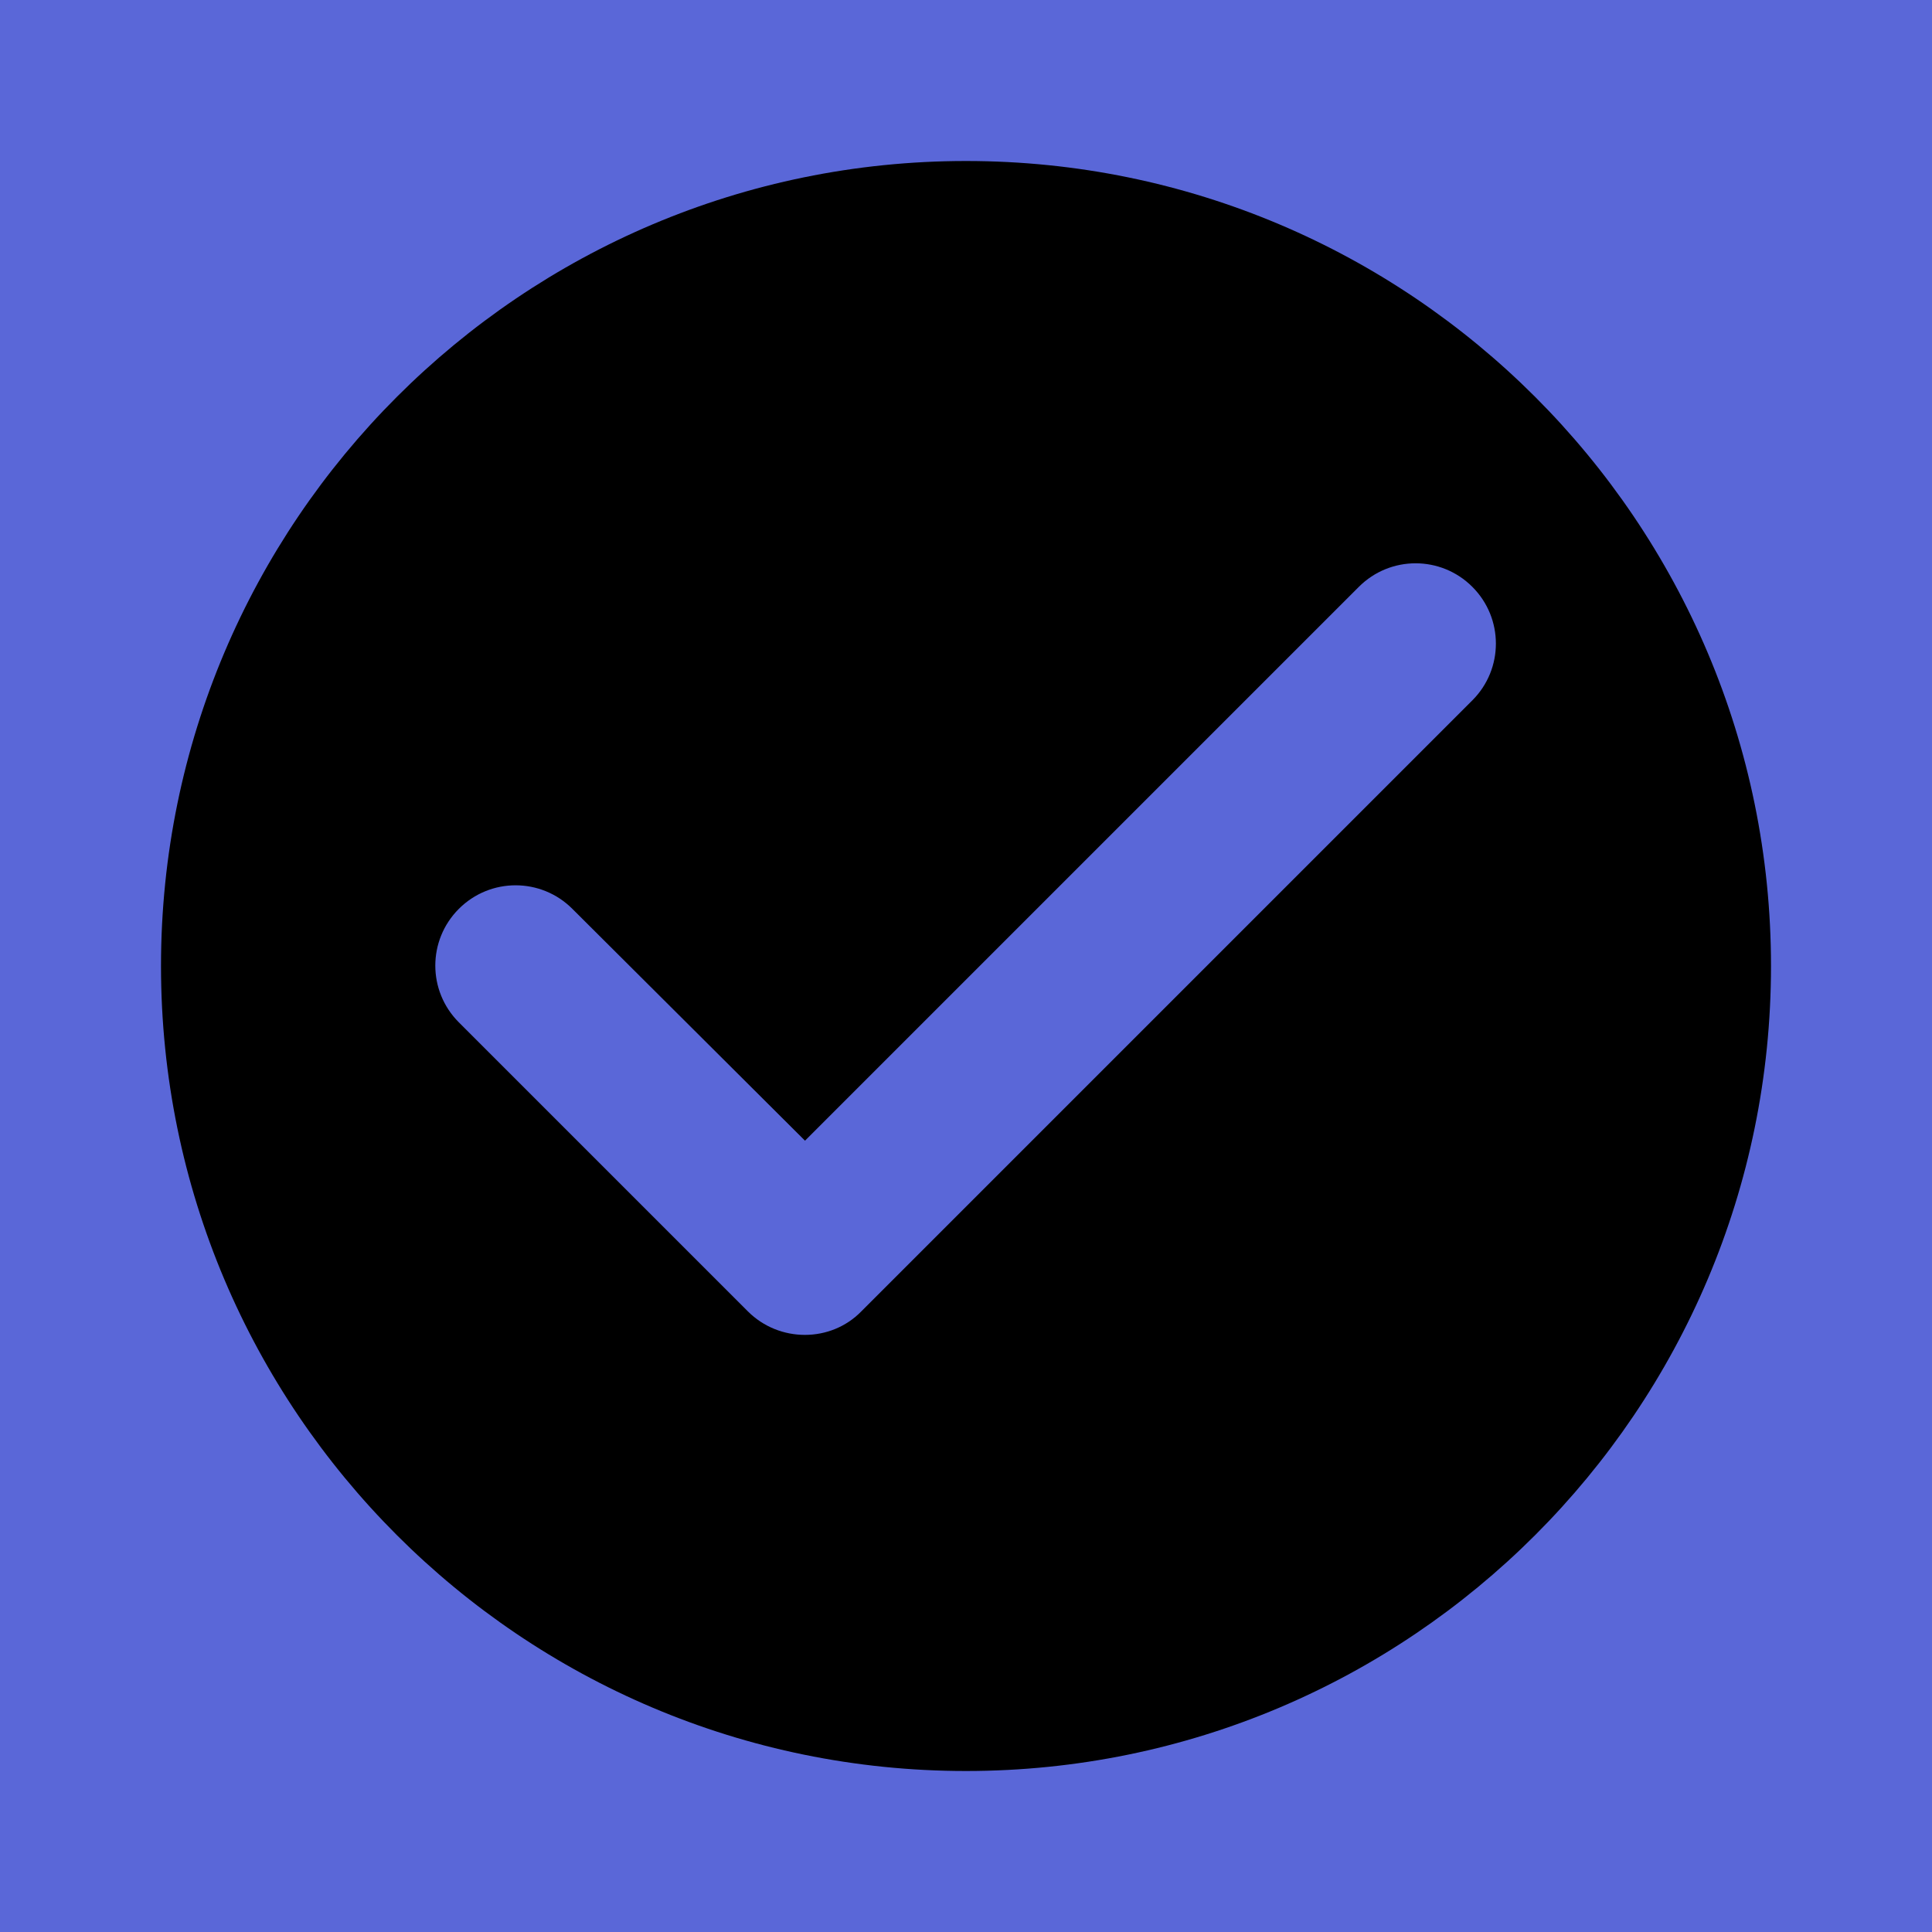
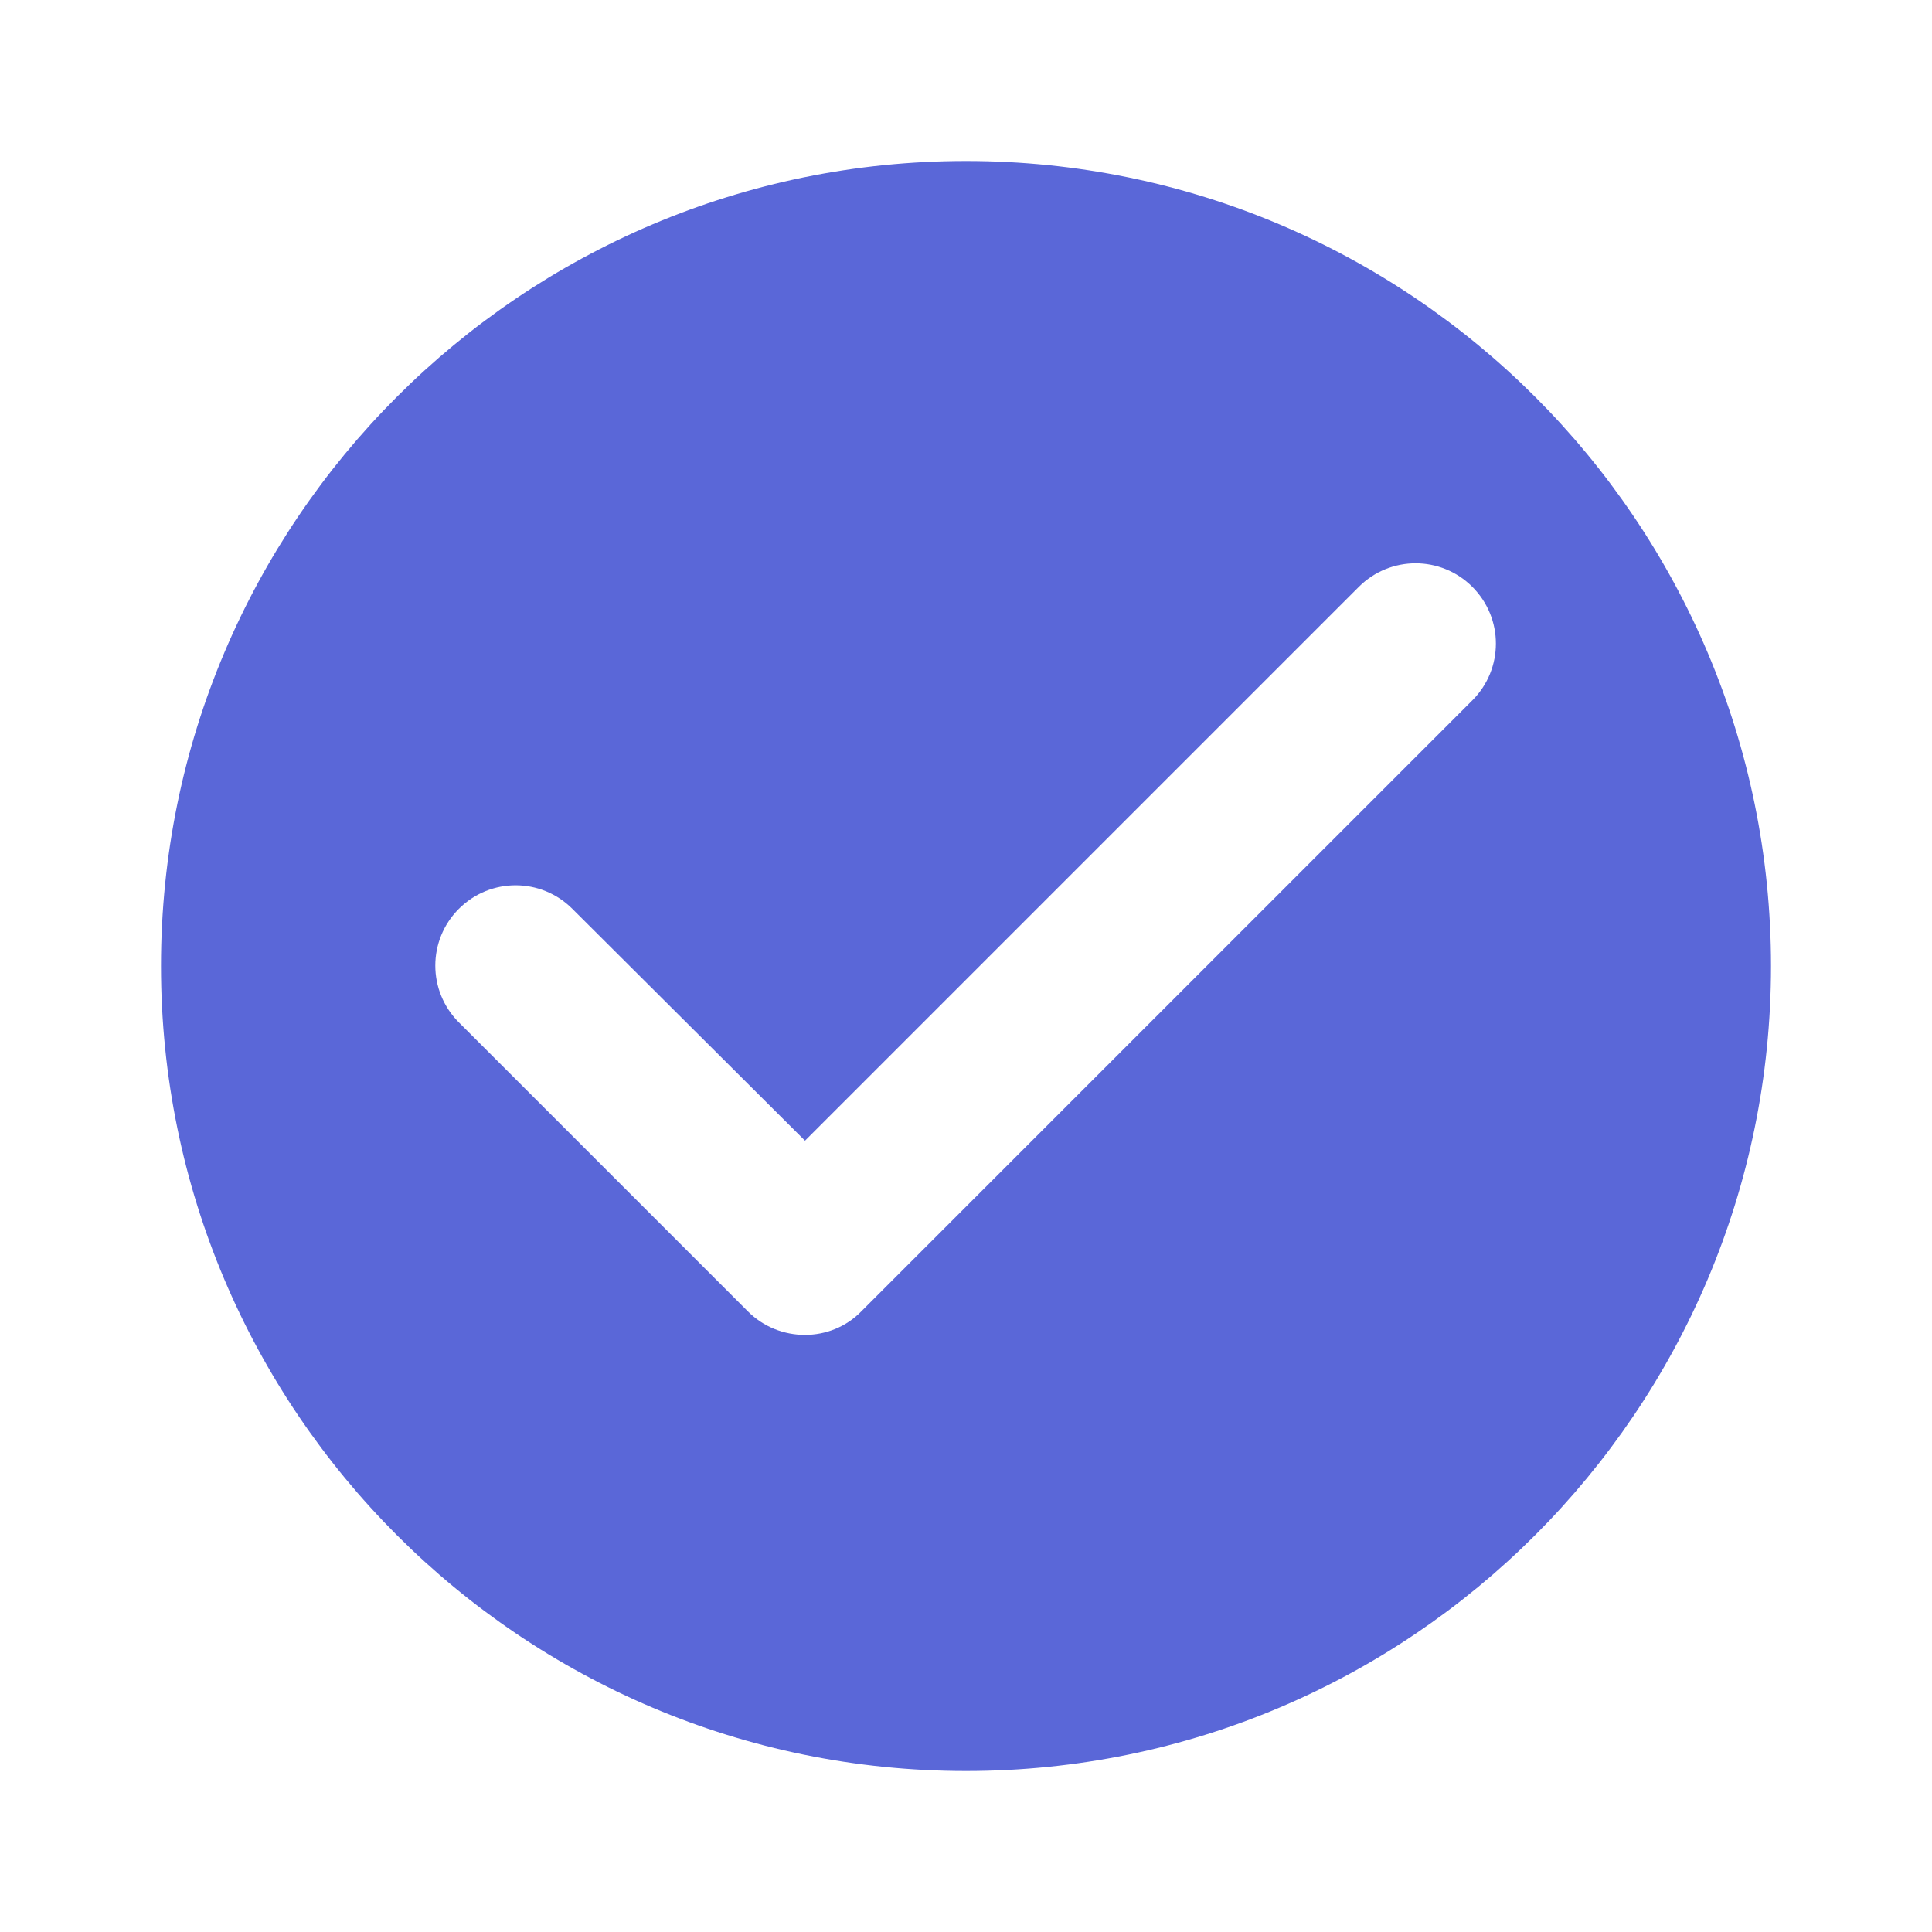
<svg xmlns="http://www.w3.org/2000/svg" width="24" height="24" viewBox="0 0 24 24">
-   <path fill="#5a67d8" d="M0 0h24v24H0V0z" />
-   <path d="M12 2C6.48 2 2 6.48 2 12s4.48 10 10 10 10-4.48 10-10S17.52 2 12 2zM9.29 16.29L5.7 12.7c-.39-.39-.39-1.02 0-1.41.39-.39 1.02-.39 1.41 0L10 14.17l6.88-6.88c.39-.39 1.02-.39 1.41 0 .39.39.39 1.02 0 1.41l-7.59 7.59c-.38.39-1.02.39-1.41 0z" />
+   <path fill="none" d="M0 0h24v24H0V0z" />
+   <path d="M12 2C6.48 2 2 6.48 2 12s4.48 10 10 10 10-4.48 10-10S17.52 2 12 2zM9.29 16.29L5.7 12.7c-.39-.39-.39-1.02 0-1.41.39-.39 1.02-.39 1.41 0L10 14.17l6.88-6.88c.39-.39 1.02-.39 1.41 0 .39.39.39 1.02 0 1.41l-7.59 7.59c-.38.39-1.02.39-1.41 0z" fill="#5a67d8" />
</svg>
